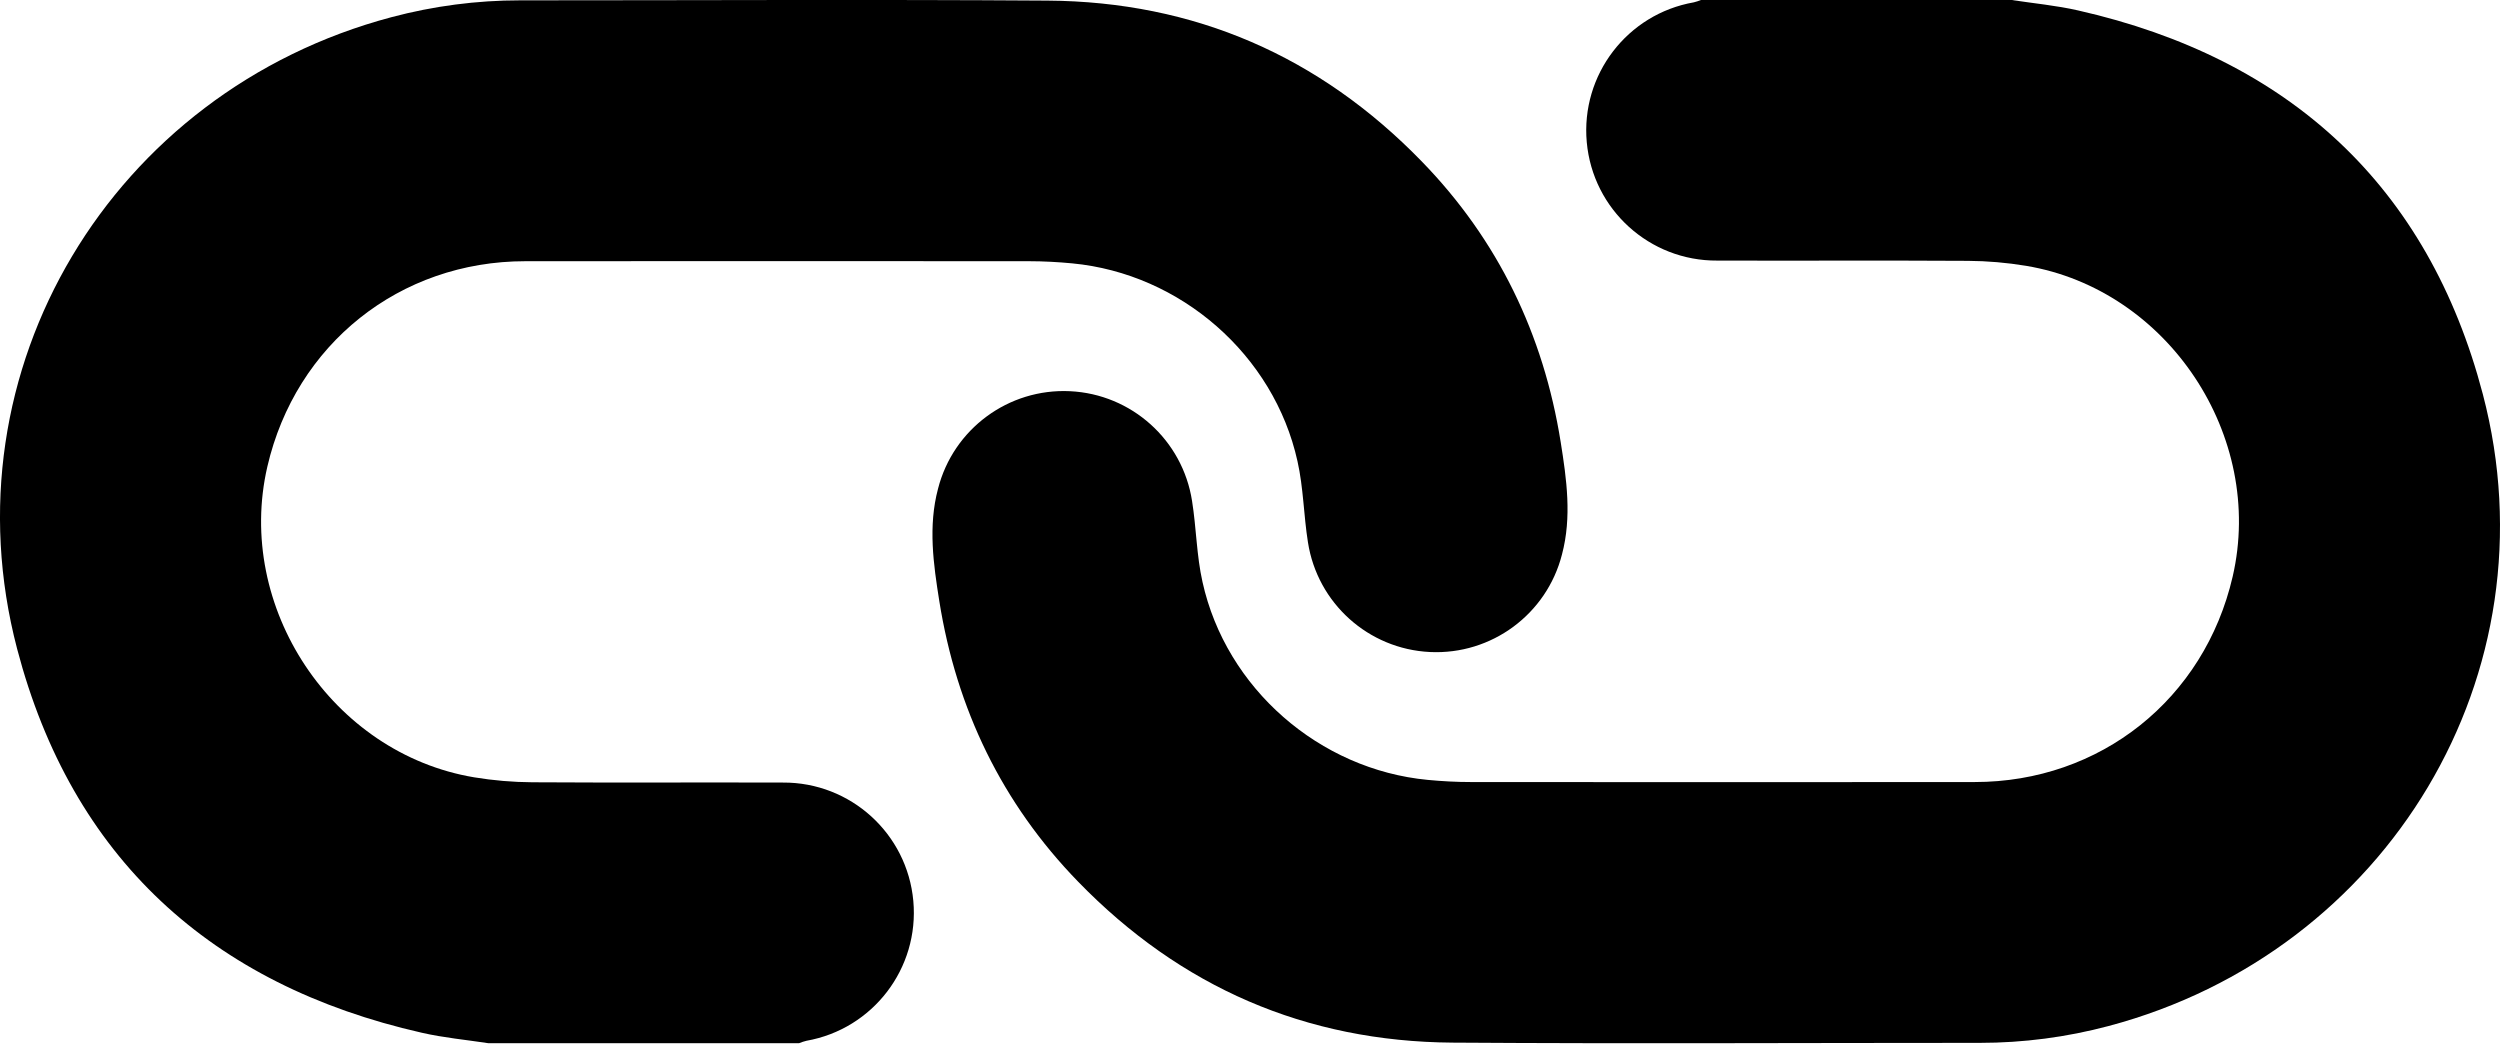
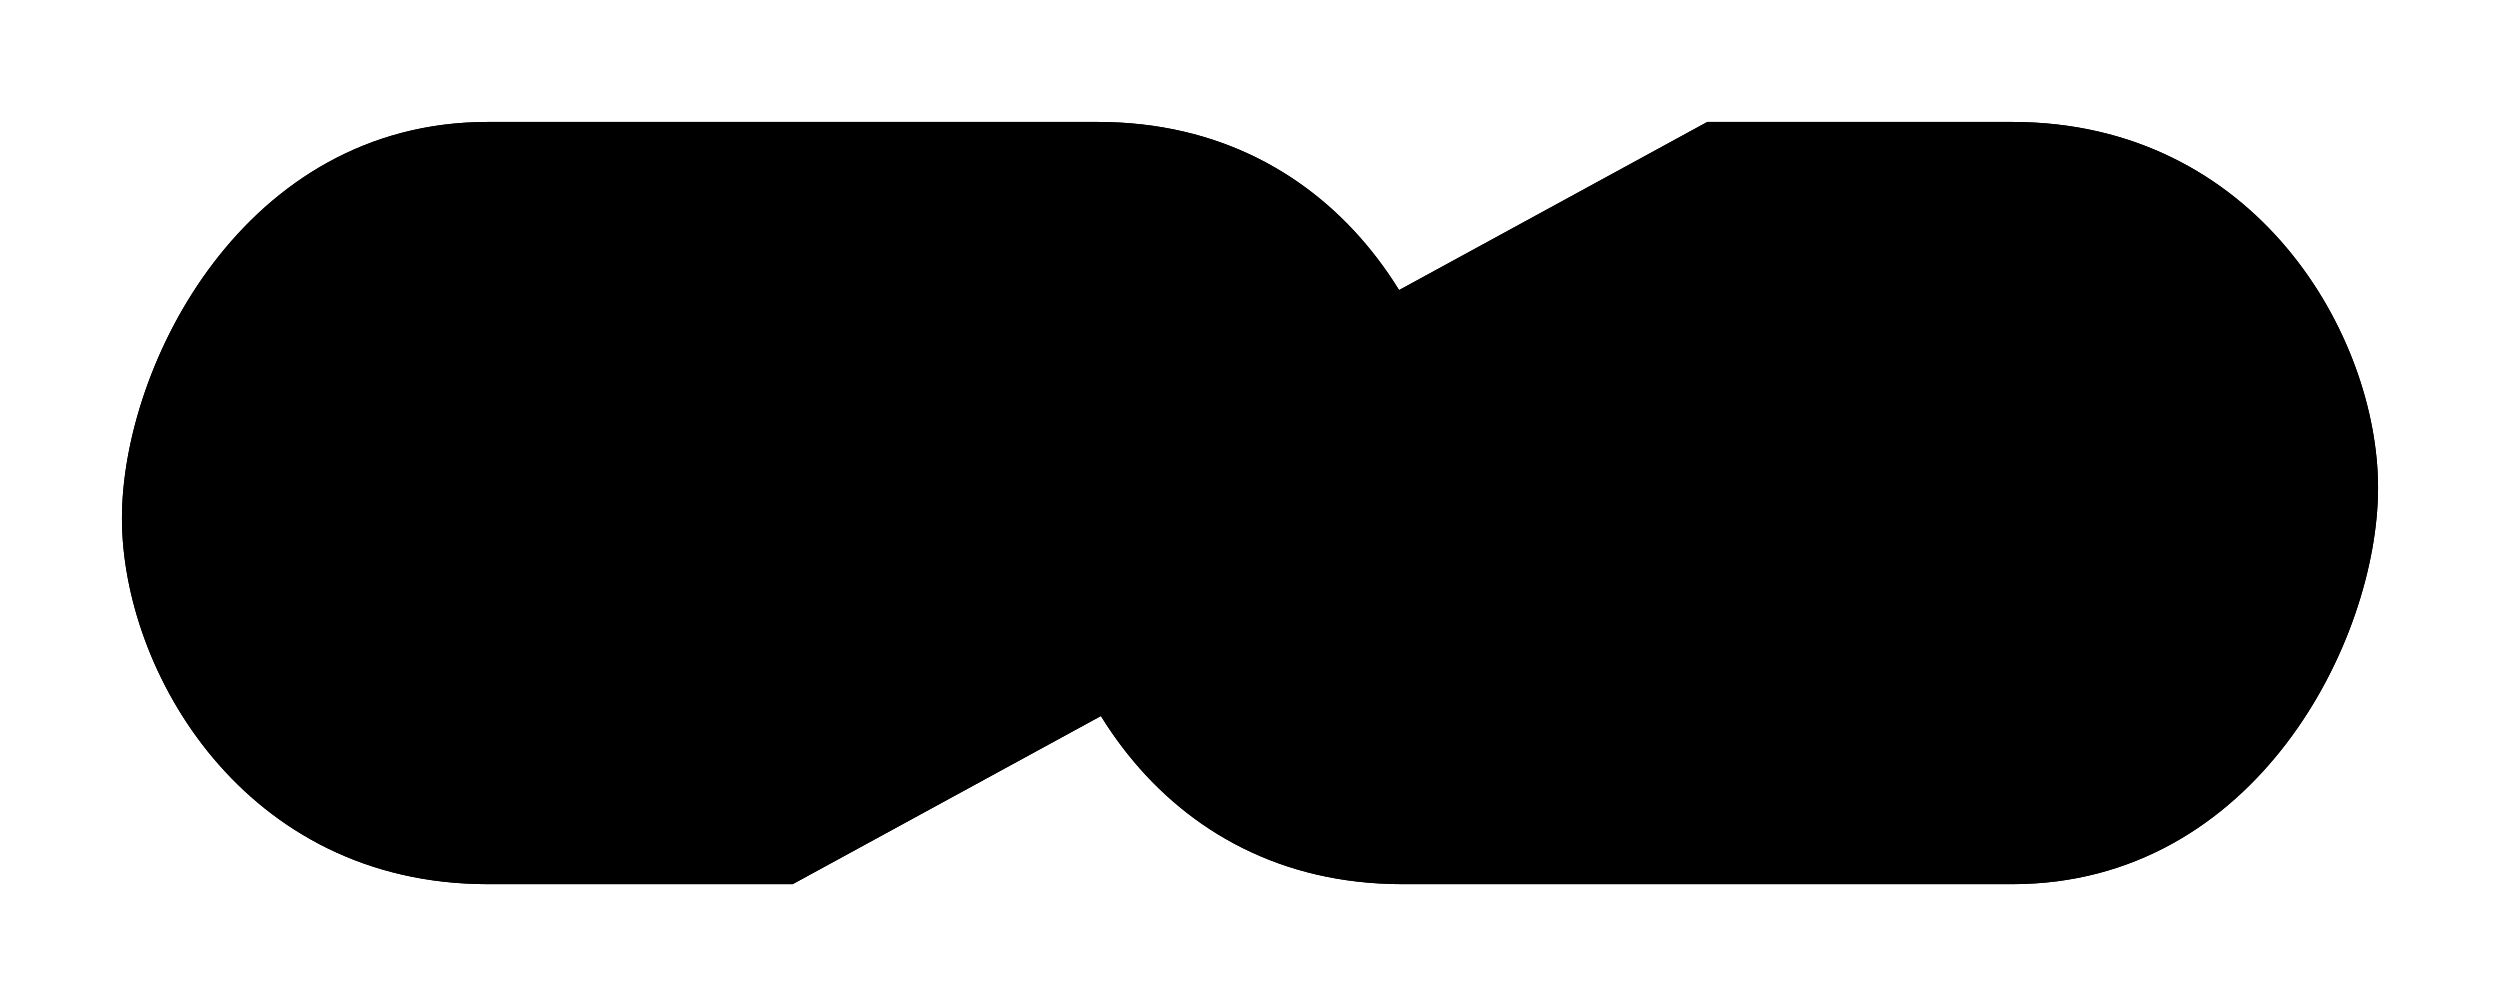
- <svg xmlns="http://www.w3.org/2000/svg" id="link" data-name="link" viewBox="0 0 956.5 399.13">
-   <path d="M-1.44,516.65c-8.49-1.3-17.1-2.08-25.46-4-80.72-18.3-133.93-67.12-154.84-146.88-28-106.76,36.33-213.27,143.19-241.67a191.29,191.29,0,0,1,49.26-6.45c67.25,0,134.51-.37,201.76.1,56.2.39,104.08,21.26,143.2,61.53,29.18,30,46.59,66.18,53.16,107.38,2.26,14.2,4.31,28.65.49,43A49.66,49.66,0,0,1,312.13,325c-1.64-10.29-1.72-20.89-4-31-9-40.68-44.7-71.79-86.22-75.72-5.46-.52-10.95-.81-16.43-.82q-96.39-.08-192.77,0c-48.1,0-87.86,31.75-98.71,78.58C-98.42,349.75-61.24,405.82-6.9,414.92a142.43,142.43,0,0,0,22.31,1.9c32,.21,63.92,0,95.88.11a49.78,49.78,0,0,1,8.94,98.8,19.49,19.49,0,0,0-2.8.92Z" transform="translate(188.29 -117.52)" />
-   <path d="M581.36,117.52c8.49,1.3,17.1,2.09,25.46,4,80.72,18.31,133.93,67.13,154.84,146.88,28,106.76-36.33,213.27-143.19,241.67a191.29,191.29,0,0,1-49.26,6.45c-67.25,0-134.51.37-201.76-.09-56.2-.4-104.08-21.27-143.2-61.53-29.18-30-46.59-66.19-53.16-107.39-2.26-14.2-4.31-28.65-.49-43a49.66,49.66,0,0,1,97.19,4.68c1.64,10.29,1.72,20.89,4,31,9,40.68,44.7,71.79,86.22,75.72,5.46.52,11,.82,16.43.82q96.39.09,192.77,0c48.1,0,87.86-31.75,98.71-78.57,12.46-53.77-24.72-109.84-79-118.93a141.48,141.48,0,0,0-22.32-1.91c-32-.2-63.92,0-95.88-.1a49.78,49.78,0,0,1-8.94-98.81,19.09,19.09,0,0,0,2.8-.92Z" transform="translate(188.29 -117.52)" />
+ <svg xmlns="http://www.w3.org/2000/svg" id="link" viewBox="0 0 41 16.5">
+   <g class="cls-1">
+     <path class="left" d="M13,14.5h-5c-4,0-6-3.5-6-6s2-6.5,6-6.5h10c4,0,6,3.5,6,6.5M28,2h5c4,0,6,3.5,6,6s-2,6.5-6,6.5h-10c-4,0-6-3.5-6-6.5" />
+     <path class="right" d="M13,14.5h-5c-4,0-6-3.5-6-6S4,2,8,2h10c4,0,6,3.5,6,6.5M28,2h5c4,0,6,3.5,6,6s-2,6.5-6,6.5h-10c-4,0-6-3.5-6-6.5" />
+   </g>
</svg>
